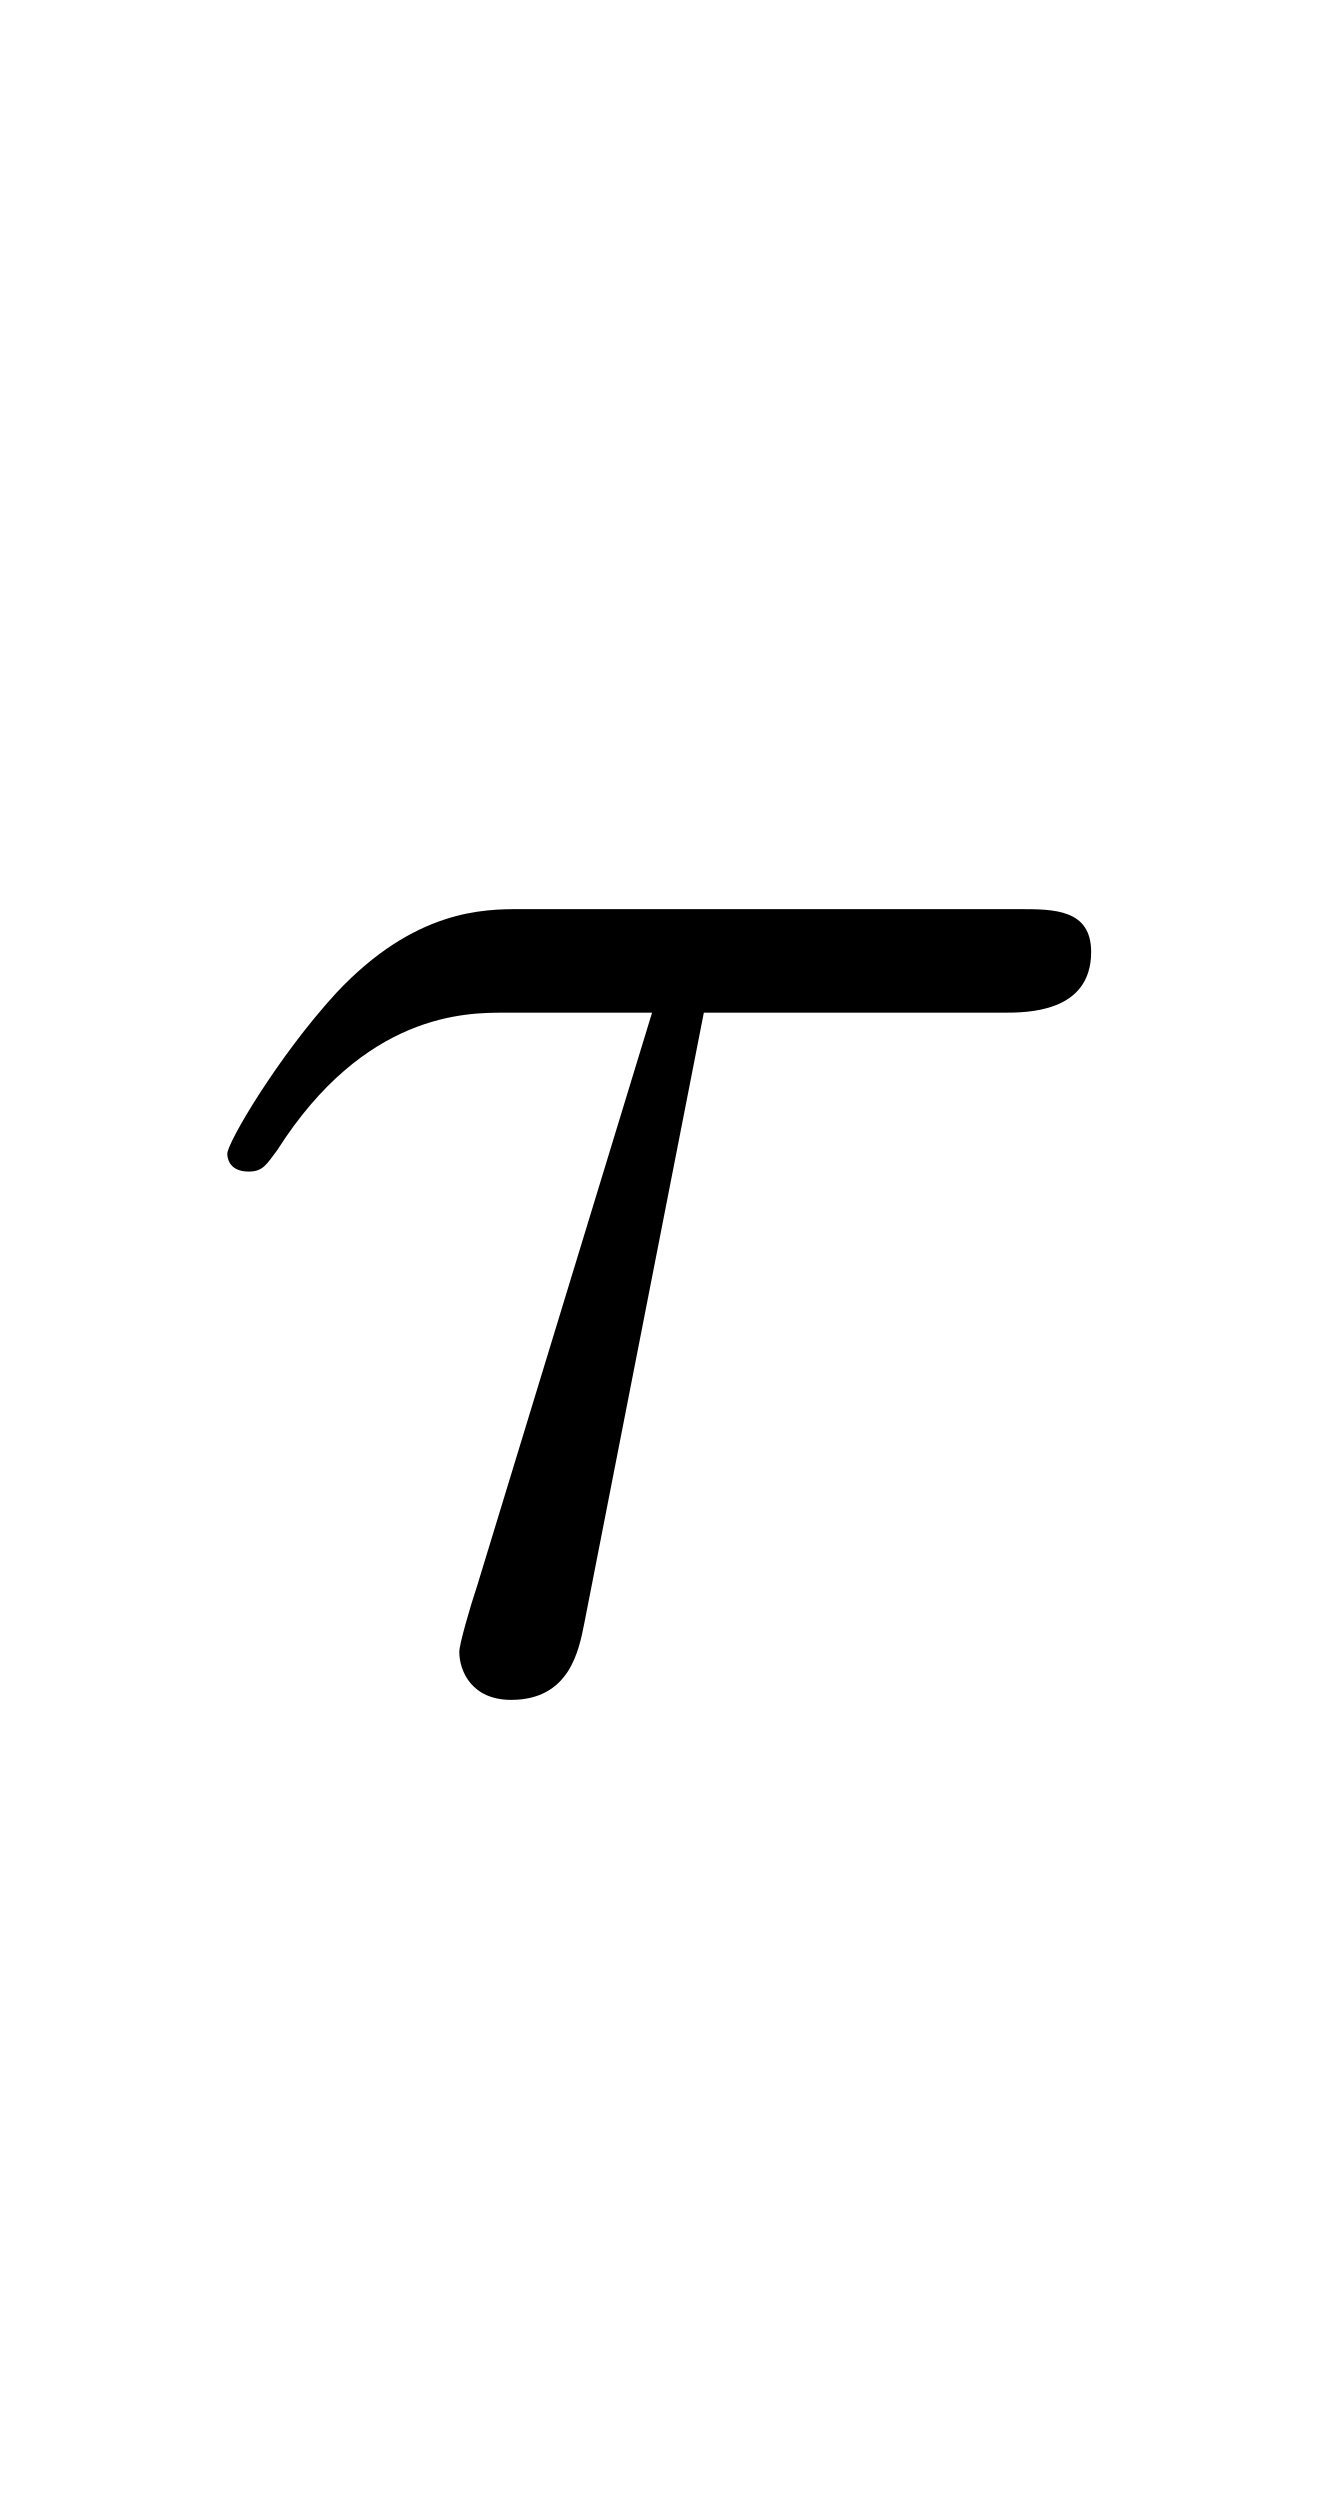
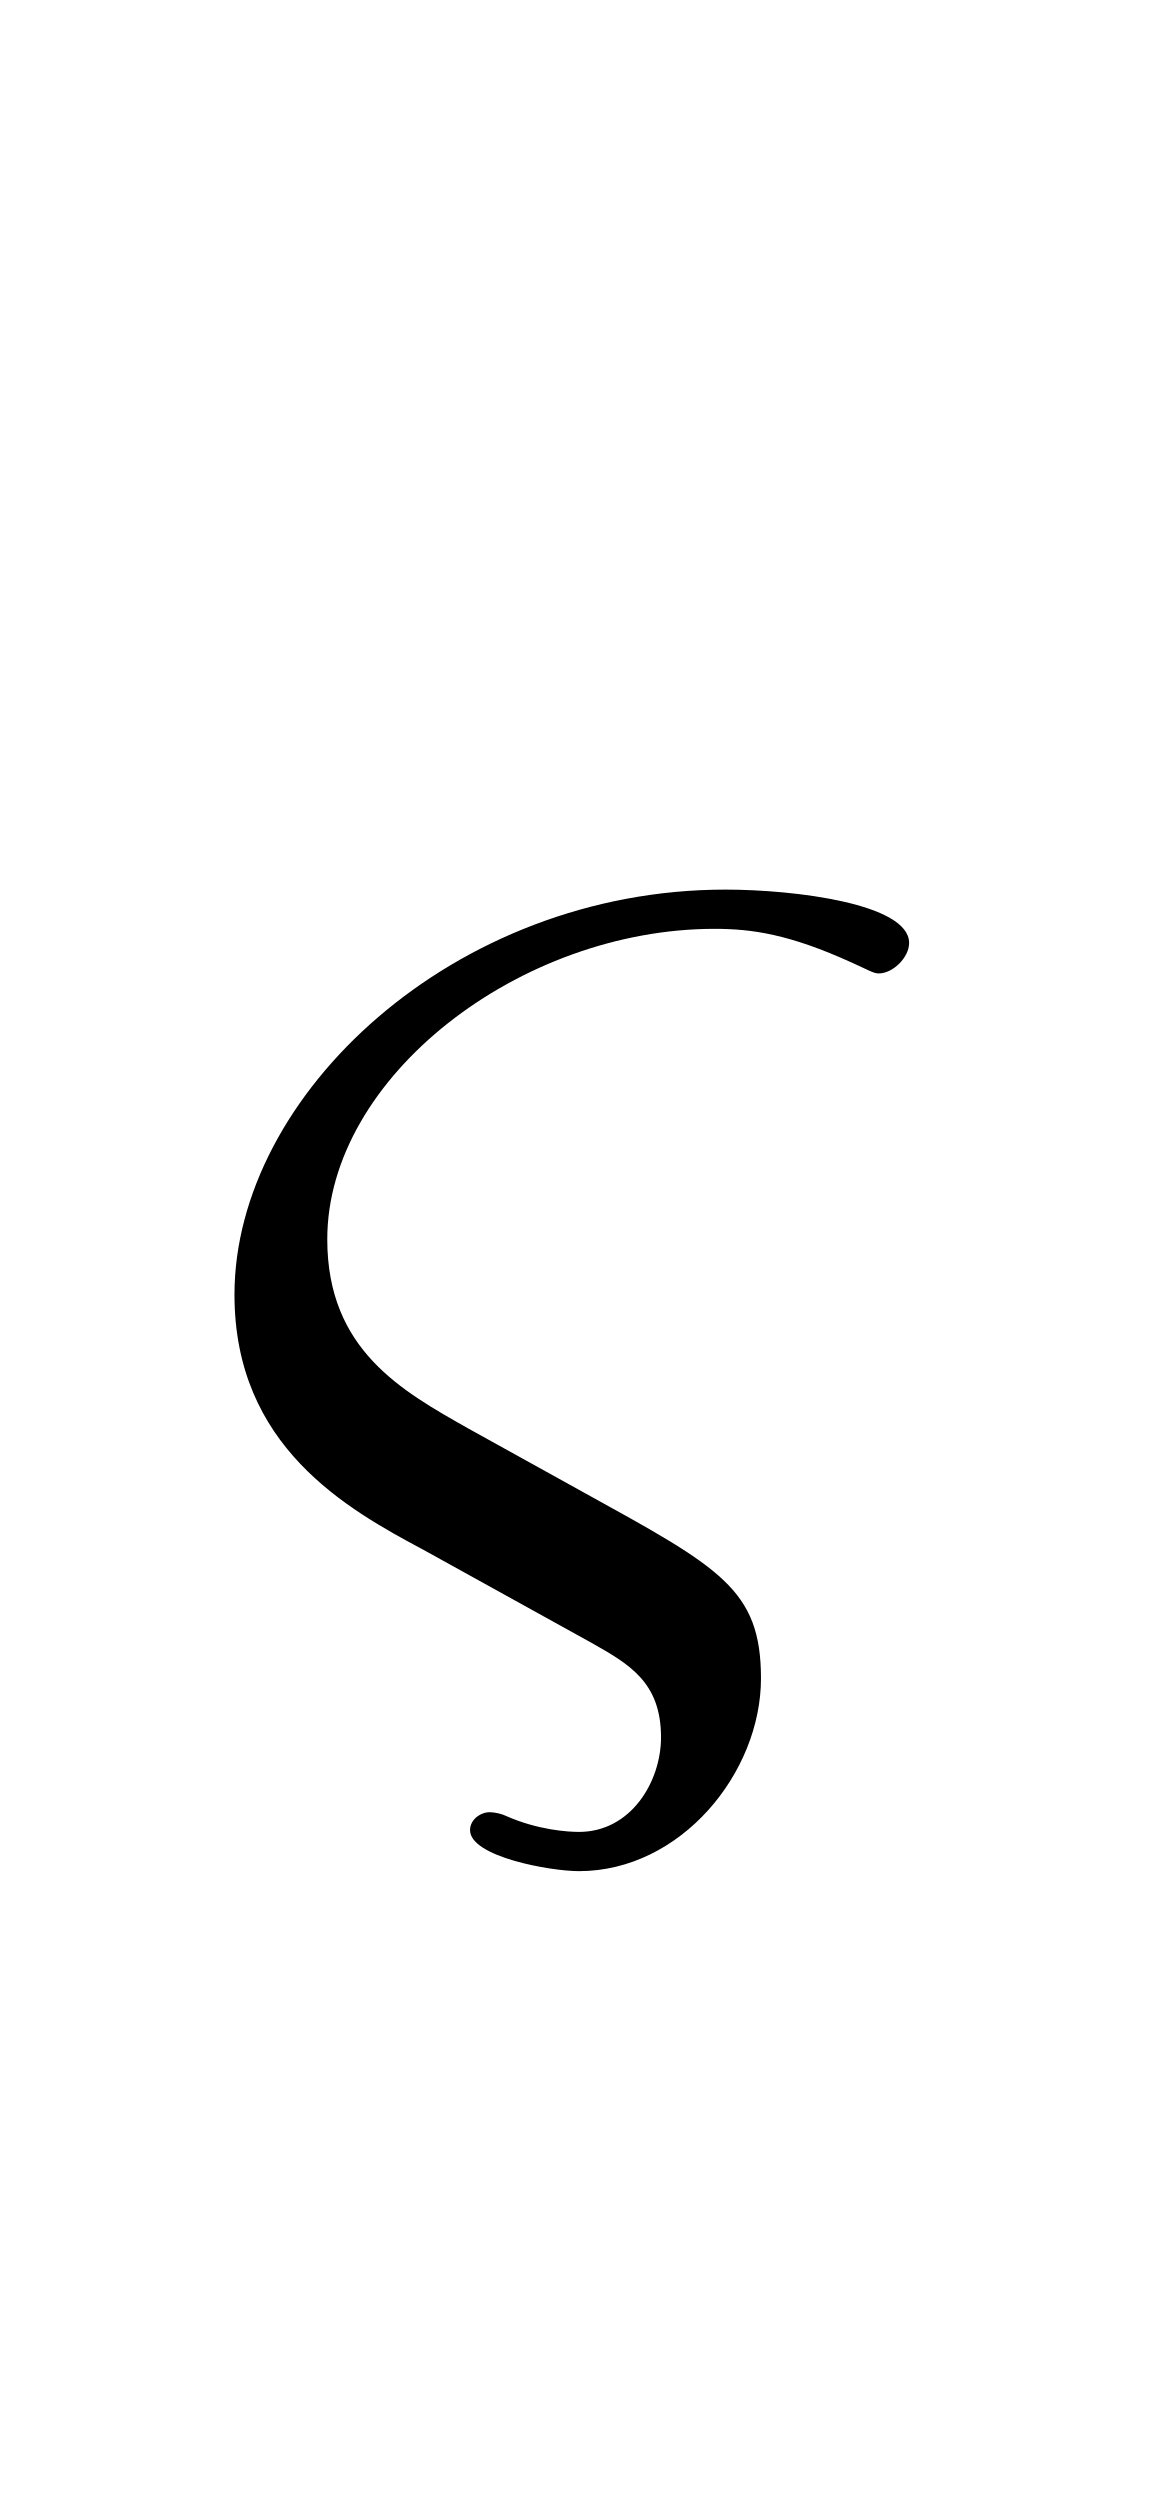
- <svg xmlns="http://www.w3.org/2000/svg" xmlns:xlink="http://www.w3.org/1999/xlink" version="1.1" viewBox="-165.1 -165.1 17.159 32">
+ <svg xmlns="http://www.w3.org/2000/svg" xmlns:xlink="http://www.w3.org/1999/xlink" version="1.1" viewBox="-165.1 -165.1 14.7 32">
  <defs>
-     <path id="g0-28" d="M2.929-3.716H4.603C4.732-3.716 5.091-3.716 5.091-4.055C5.091-4.294 4.882-4.294 4.692-4.294H1.903C1.704-4.294 1.315-4.294 .877-3.826C.548-3.467 .269-2.989 .269-2.929C.269-2.919 .269-2.829 .389-2.829C.468-2.829 .488-2.869 .548-2.949C1.036-3.716 1.604-3.716 1.813-3.716H2.64L1.664-.518C1.624-.399 1.564-.189 1.564-.149C1.564-.04 1.634 .12 1.853 .12C2.182 .12 2.232-.159 2.262-.309L2.929-3.716Z" />
+     <path id="g0-38" d="M2.301-.199C2.511-.08 2.69 .02 2.69 .329C2.69 .578 2.521 .857 2.232 .857C2.172 .857 2.002 .847 1.823 .767C1.803 .757 1.763 .747 1.733 .747C1.684 .747 1.624 .787 1.624 .847C1.624 .996 2.072 1.076 2.232 1.076C2.8 1.076 3.248 .528 3.248 0C3.248-.498 3.019-.618 2.262-1.036L1.614-1.395C1.245-1.604 .827-1.833 .827-2.451C.827-3.357 1.903-4.184 2.989-4.184C3.198-4.184 3.407-4.154 3.756-3.995C3.846-3.955 3.875-3.935 3.905-3.935C3.985-3.935 4.075-4.025 4.075-4.105C4.075-4.324 3.437-4.403 3.049-4.403C1.534-4.403 .309-3.258 .309-2.142C.309-1.295 .936-.946 1.365-.717L2.301-.199Z" />
  </defs>
  <g id="page1" transform="scale(2.293061)">
-     <use x="-71" y="-62.631" xlink:href="#g0-28" />
+     <use x="-71" y="-62.631" xlink:href="#g0-38" />
  </g>
</svg>
